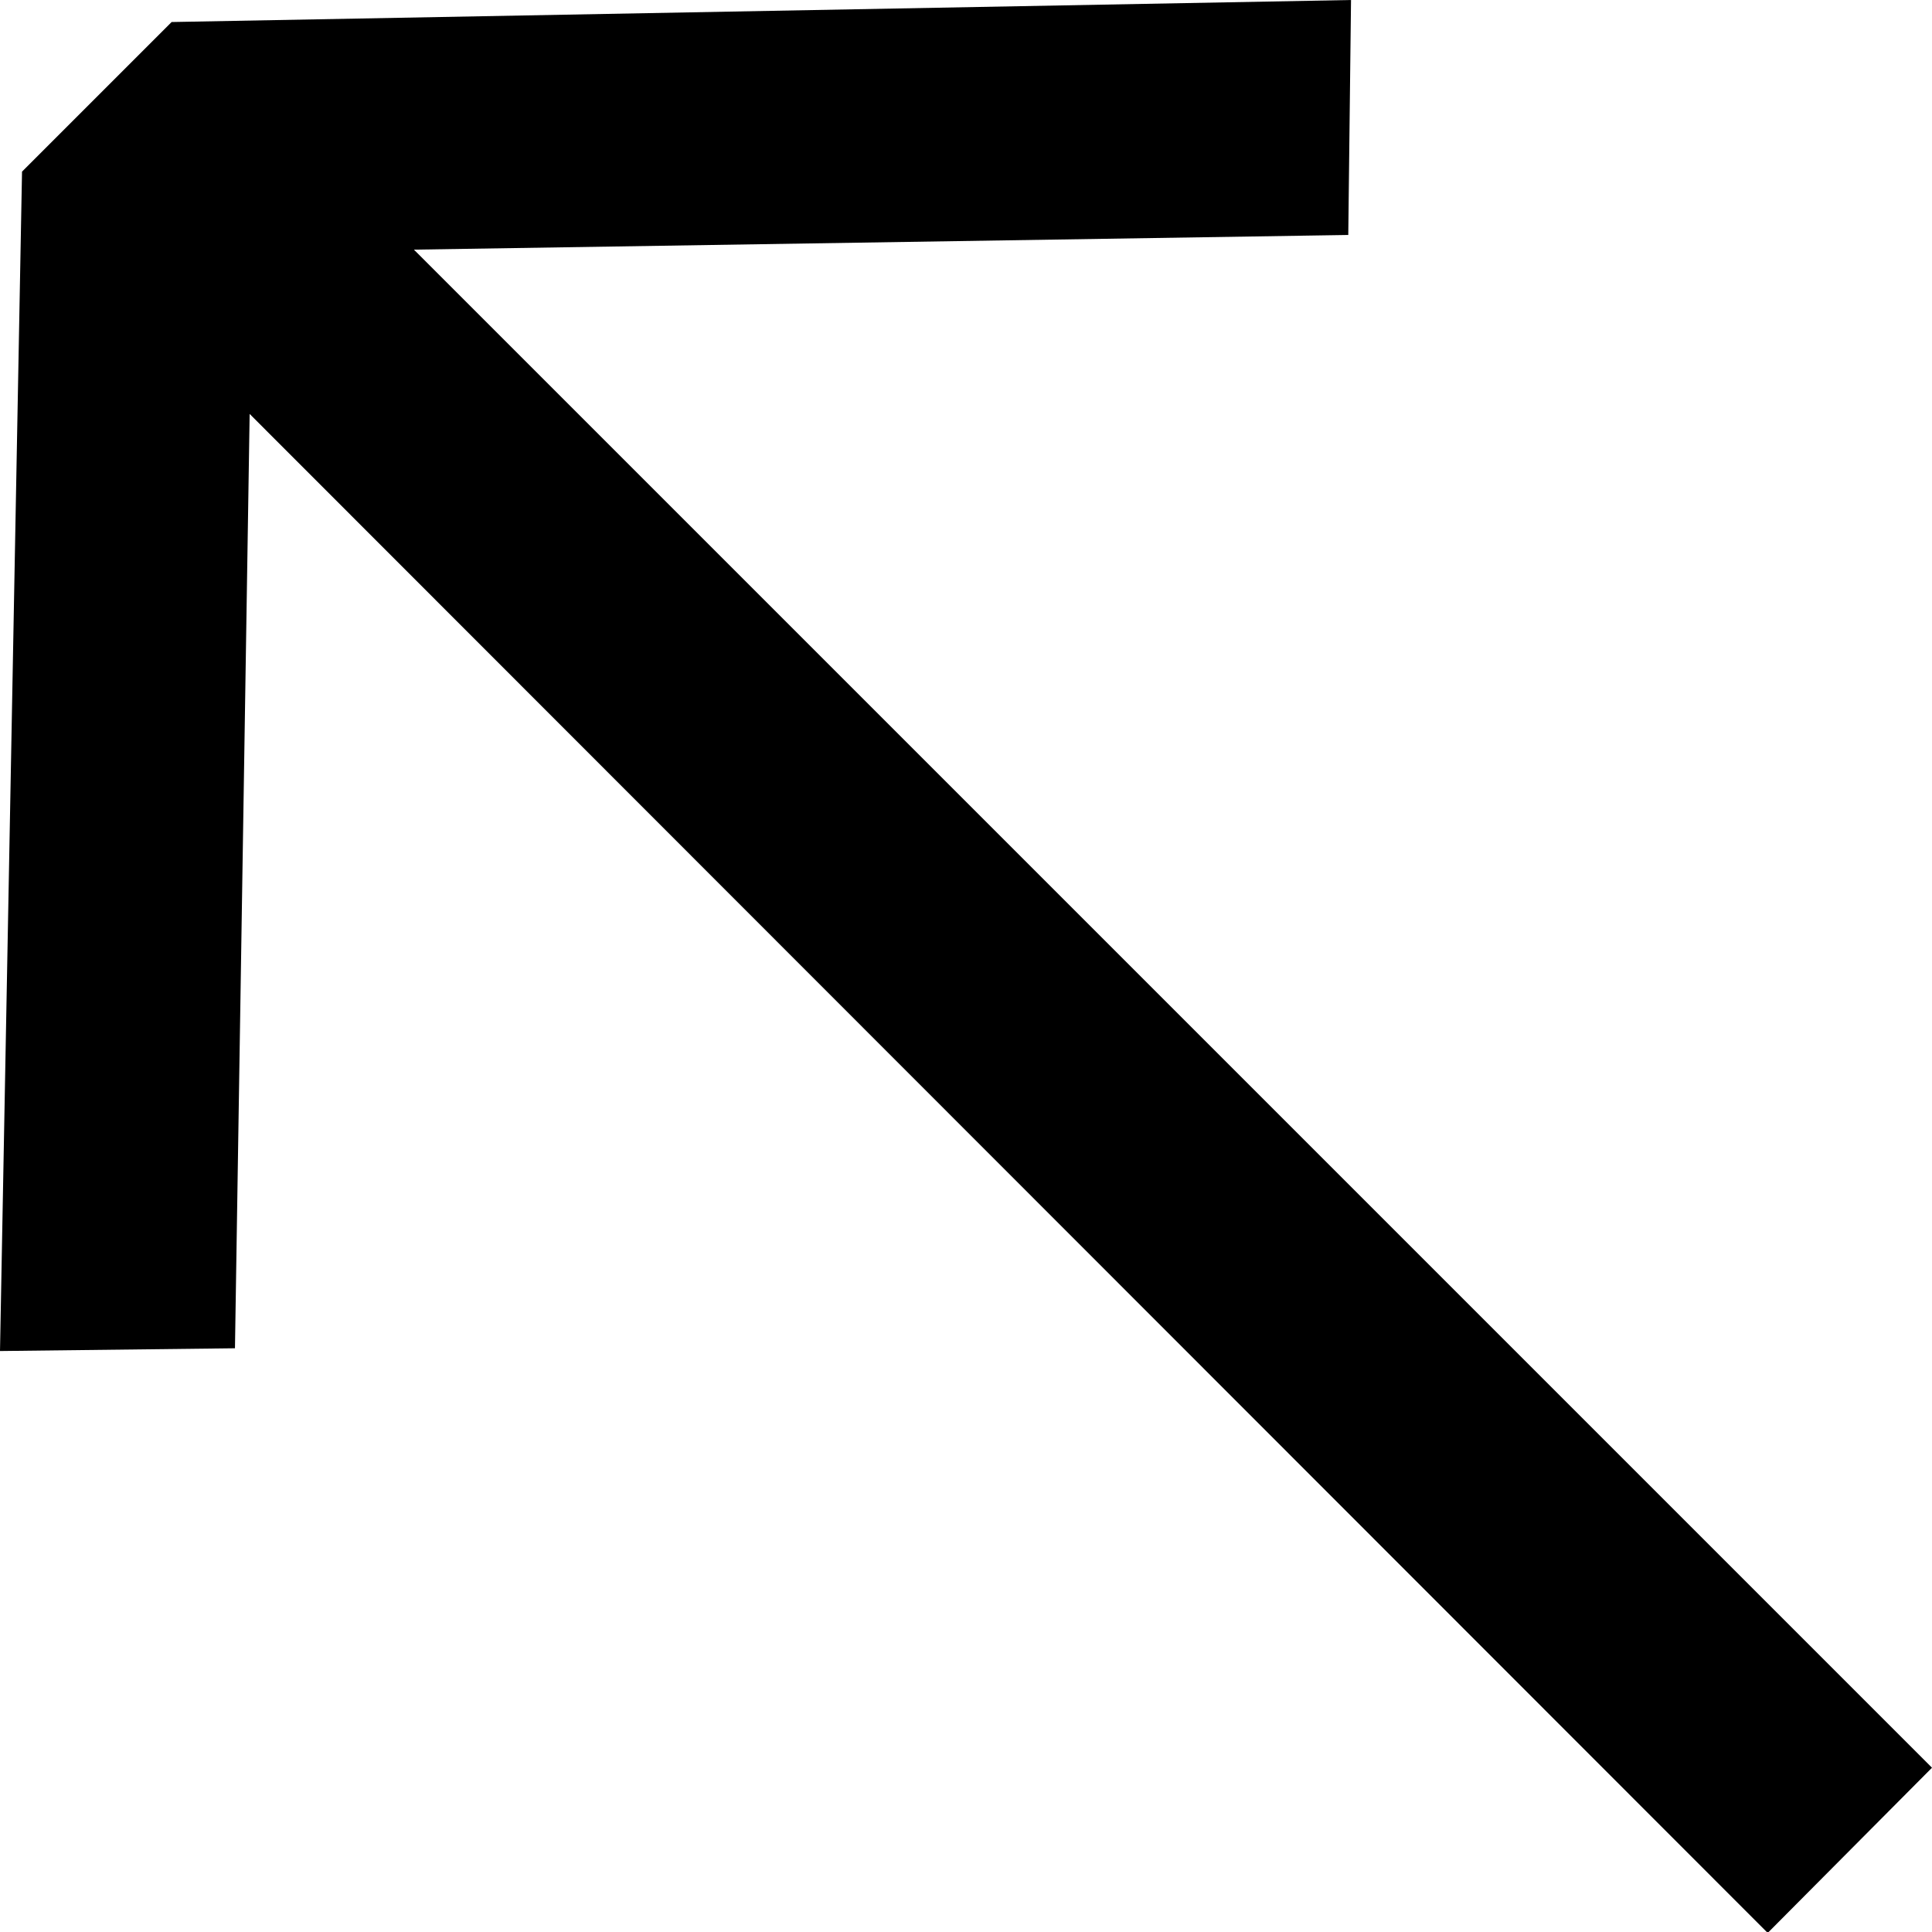
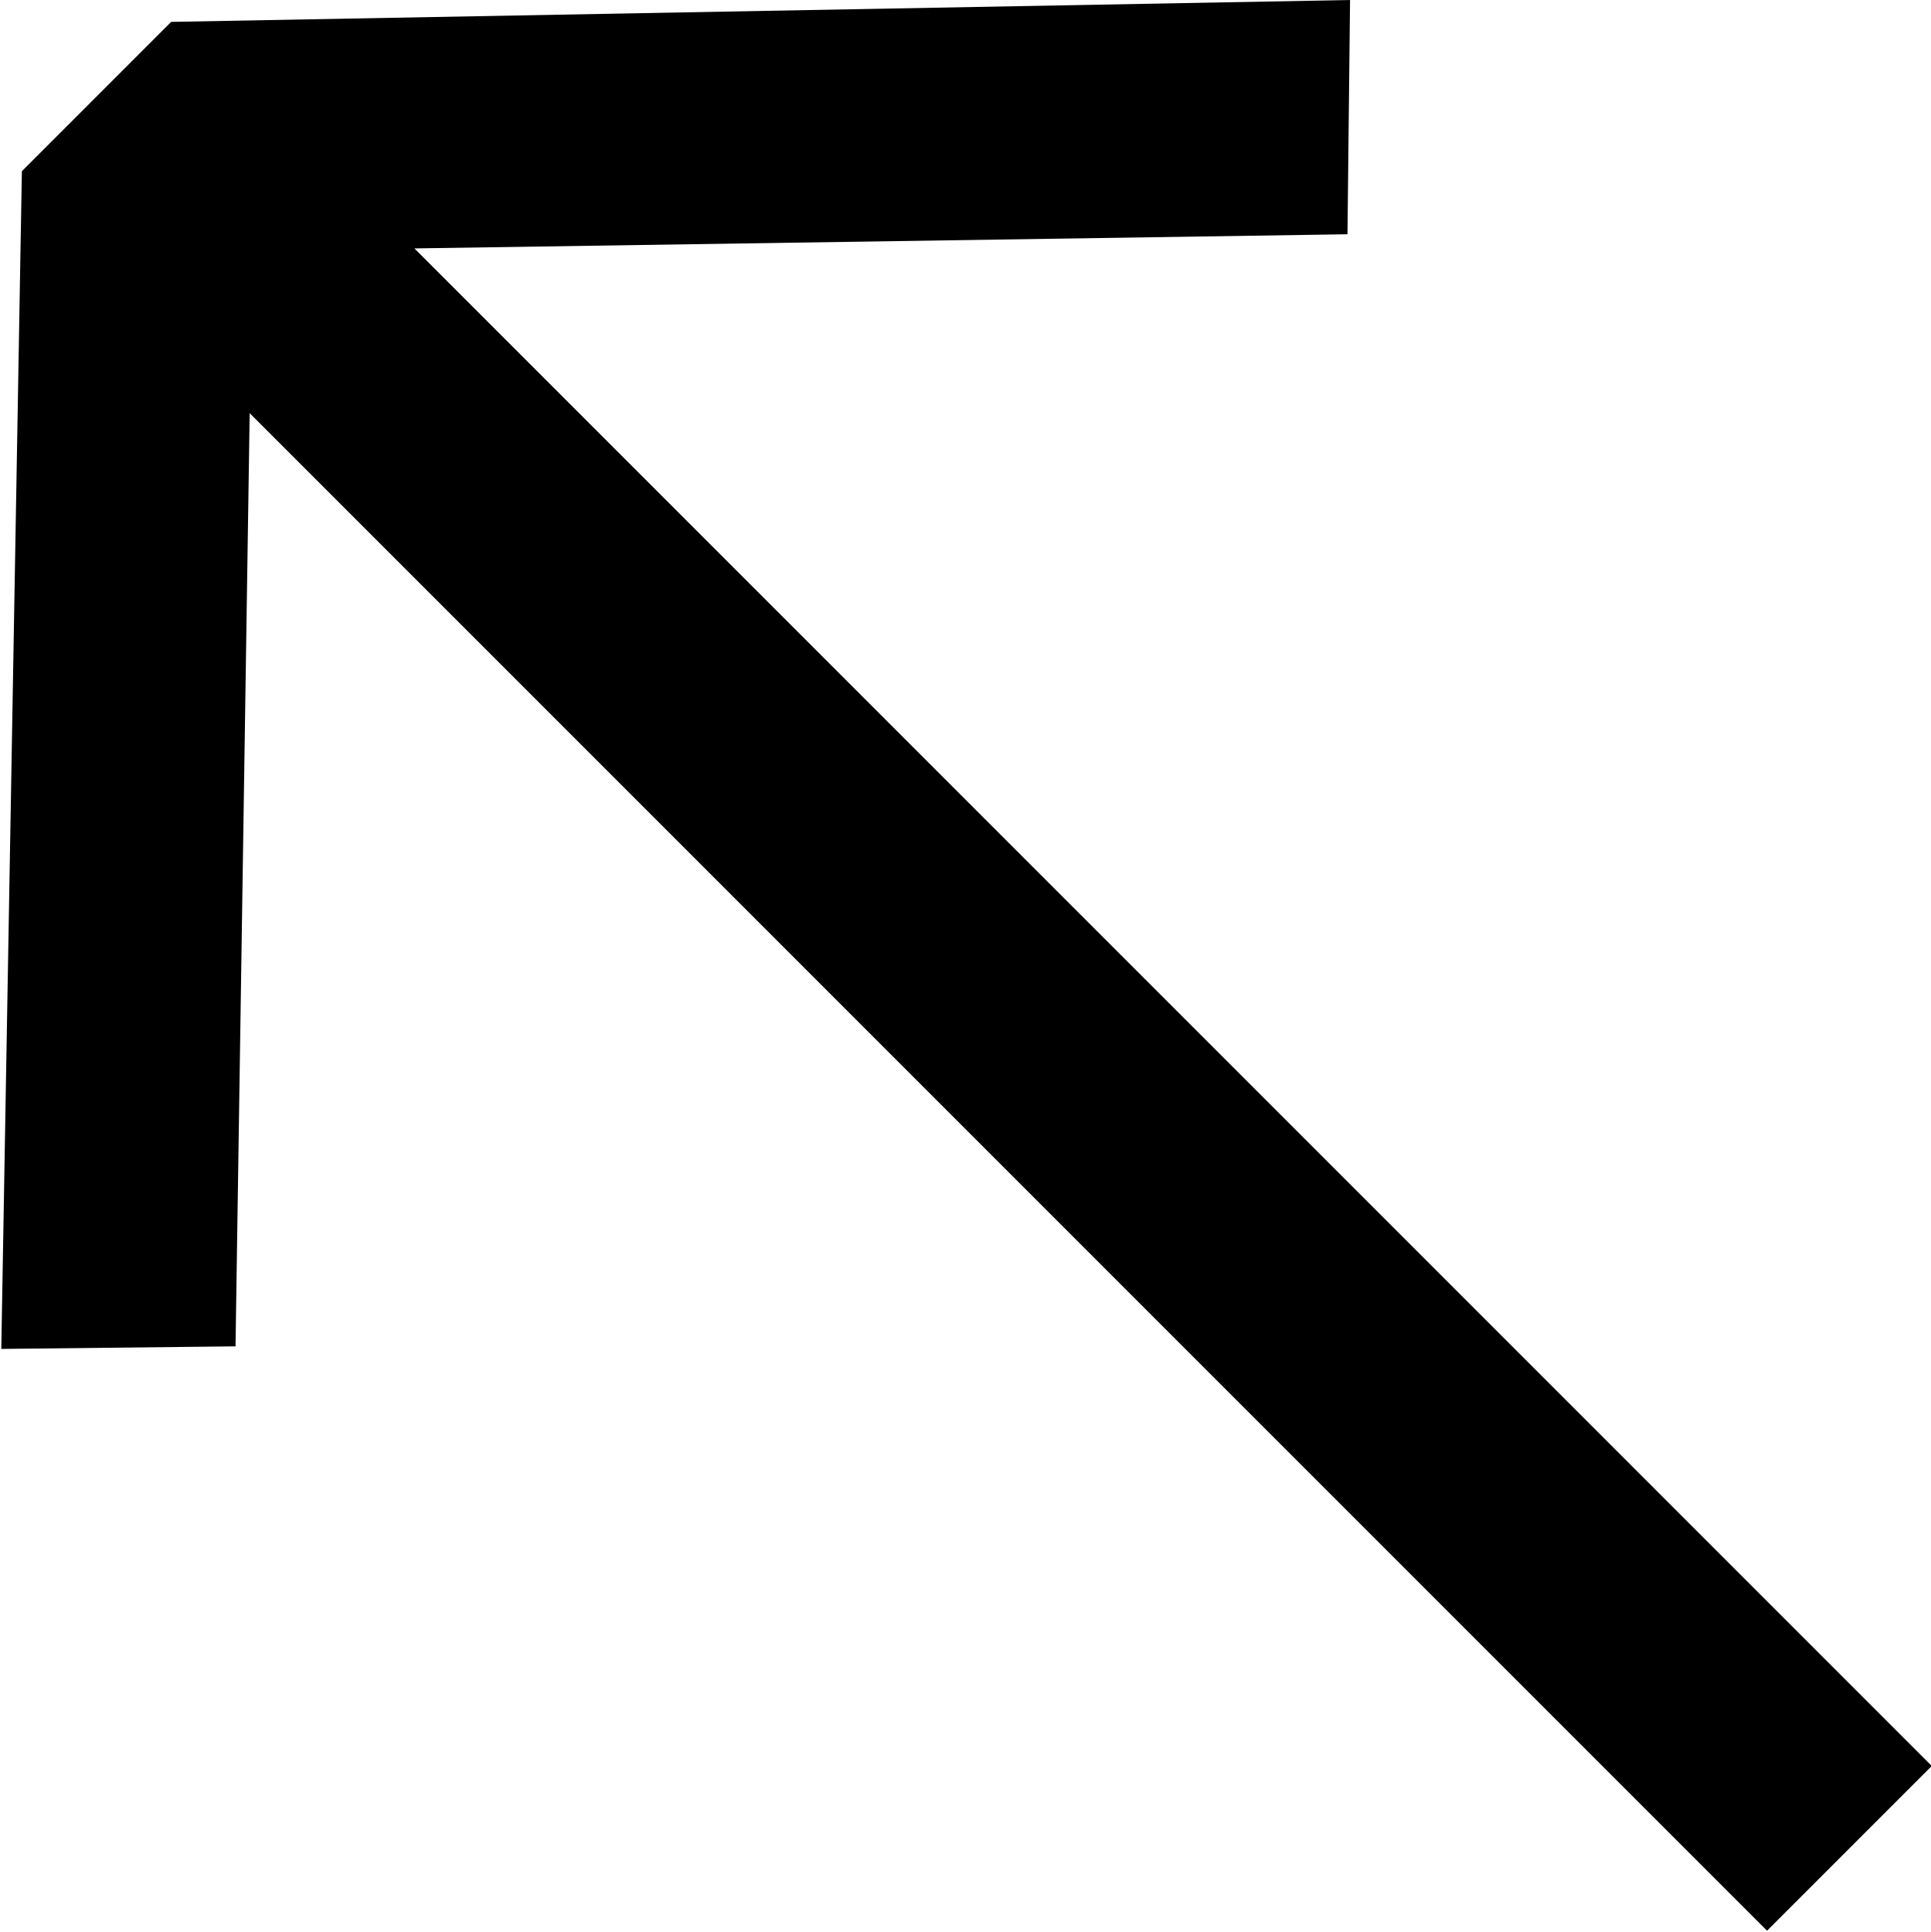
- <svg xmlns="http://www.w3.org/2000/svg" id="Layer_2" version="1.1" viewBox="0 0 21.05 21.05">
-   <path d="M14.69,2.56l-10.18.16,16.54,16.54-1.79,1.8L2.72,4.51l-.16,10.18-2.56.03L.24,1.87,1.87.24l12.85-.24-.03,2.56Z" />
+ <svg xmlns="http://www.w3.org/2000/svg" id="Layer_2" version="1.1" viewBox="0 0 15 15.01">
+   <path d="M10.47,1.82l-7.25.11,11.79,11.79-1.28,1.28L1.94,3.21l-.11,7.25-1.82.02L.17,1.33,1.33.17l9.16-.17s-.02,1.82-.02,1.82Z" />
</svg>
